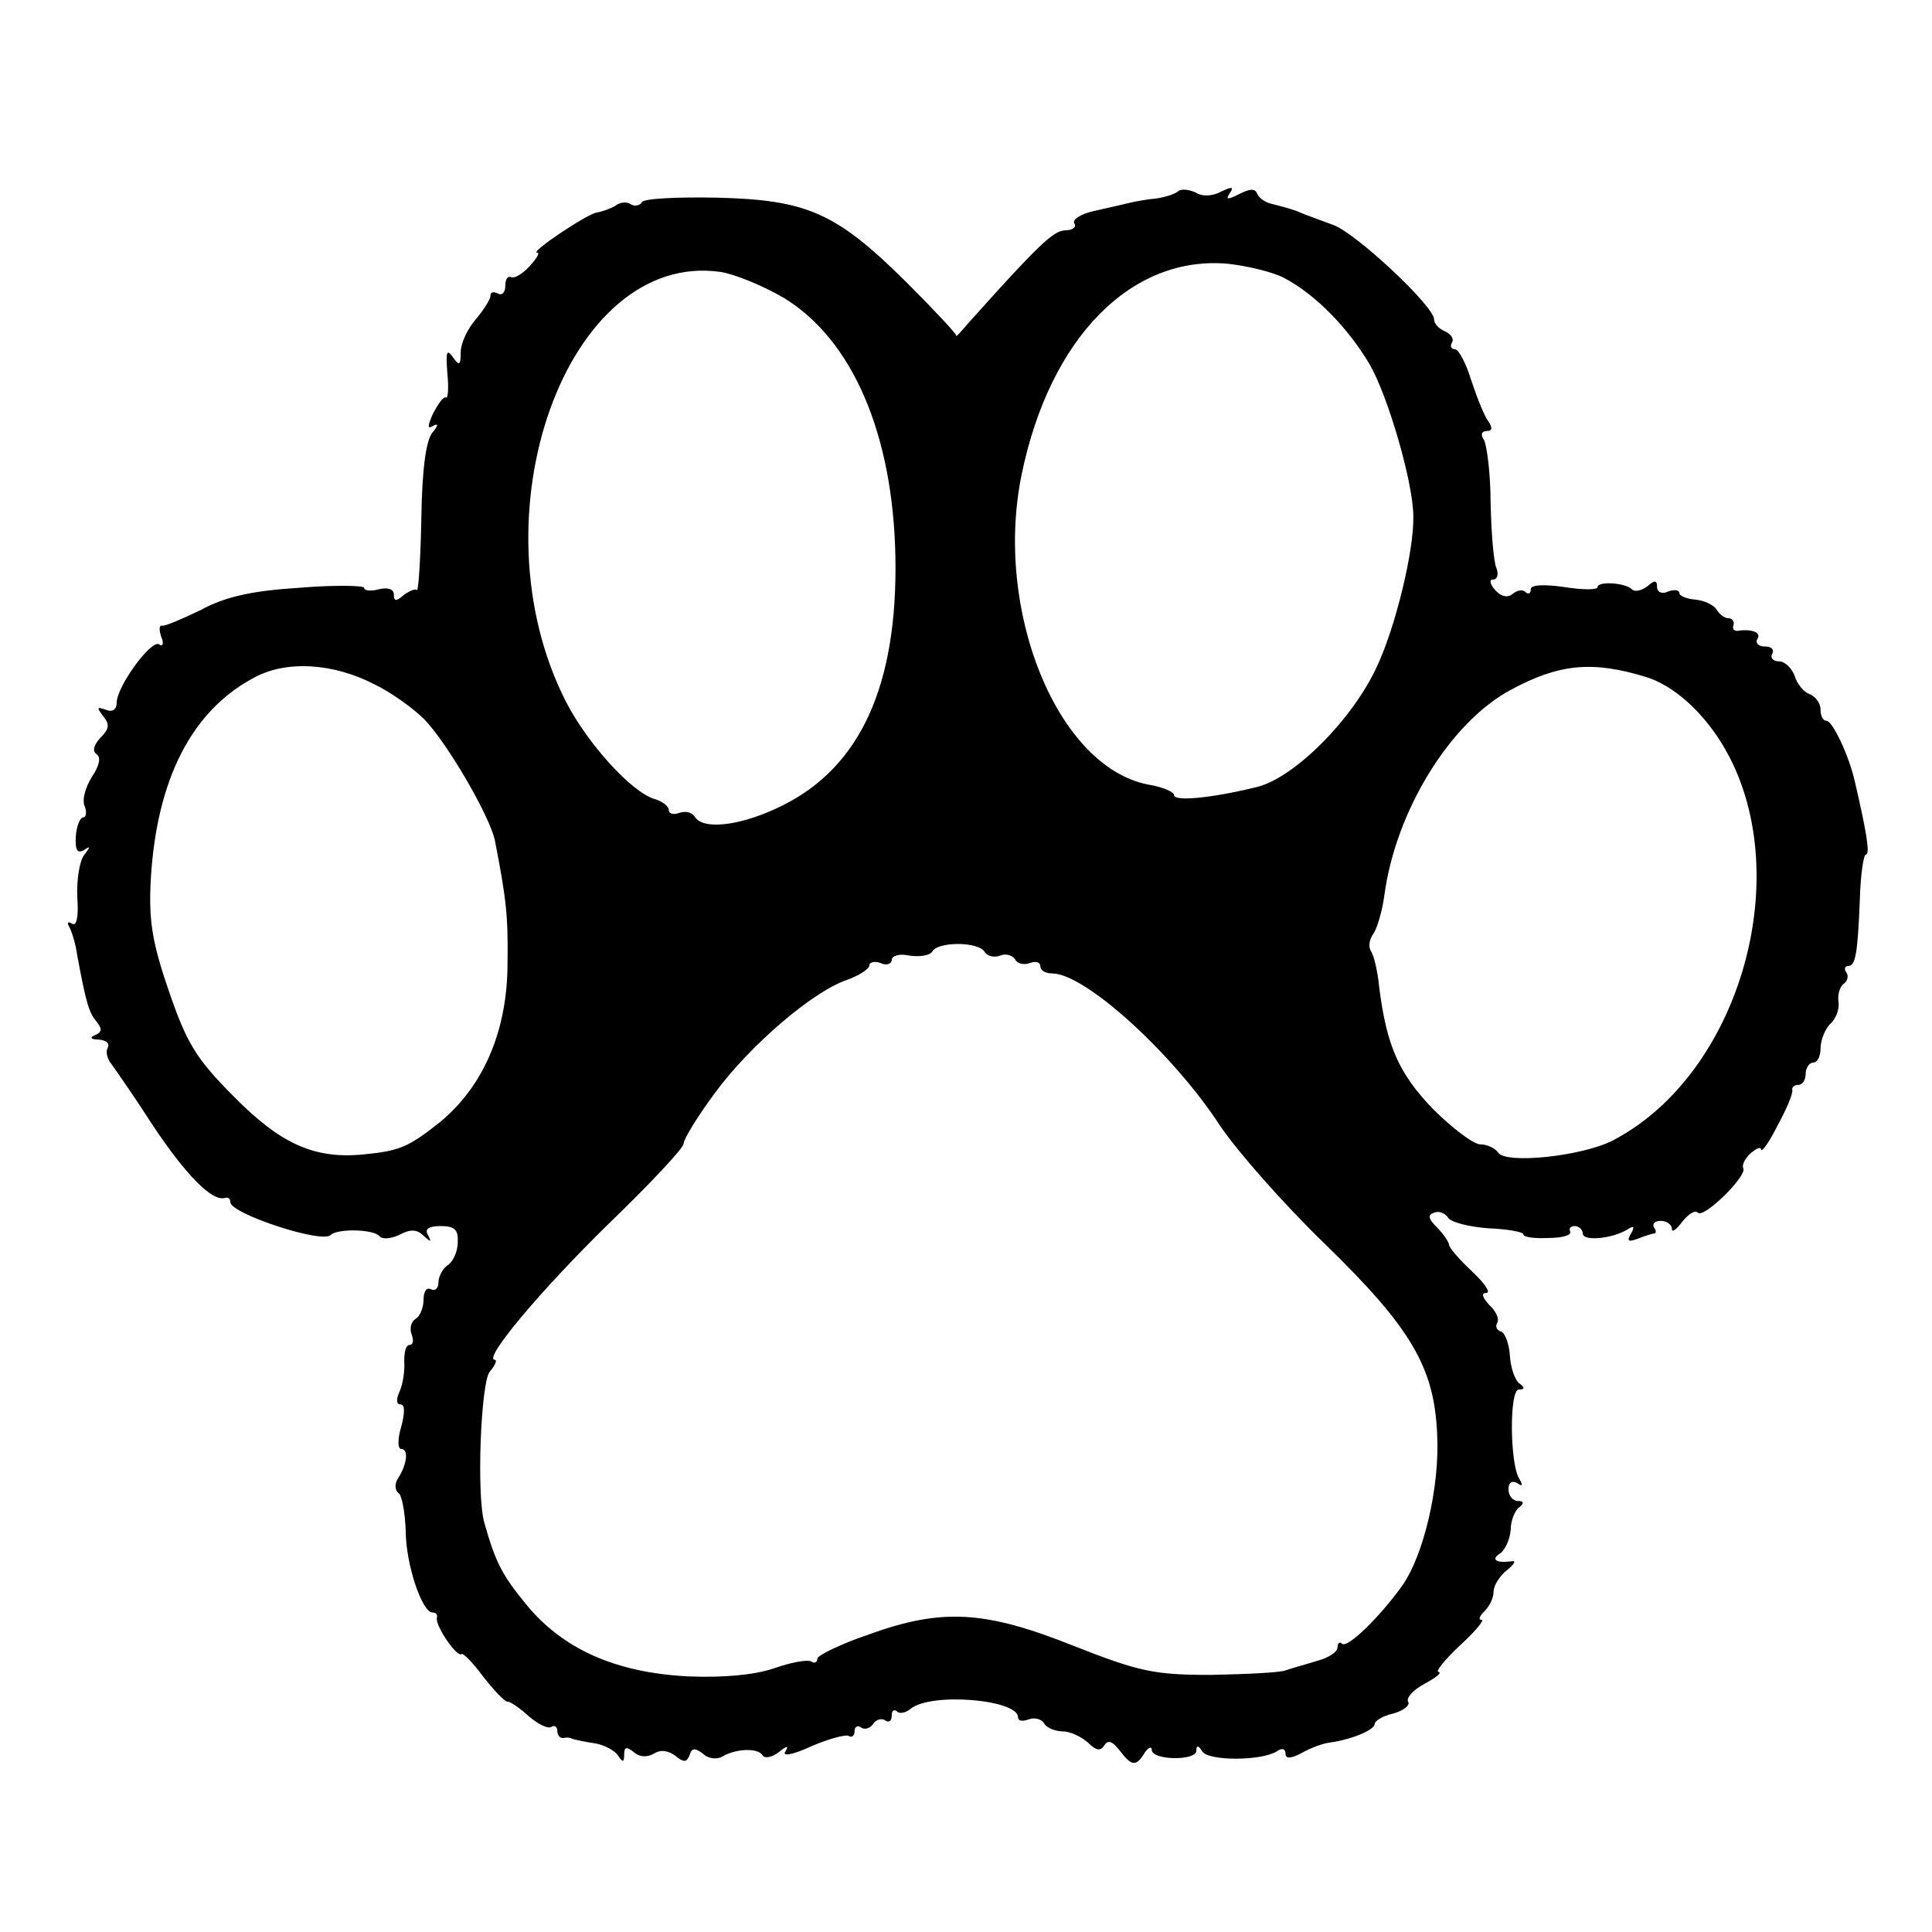
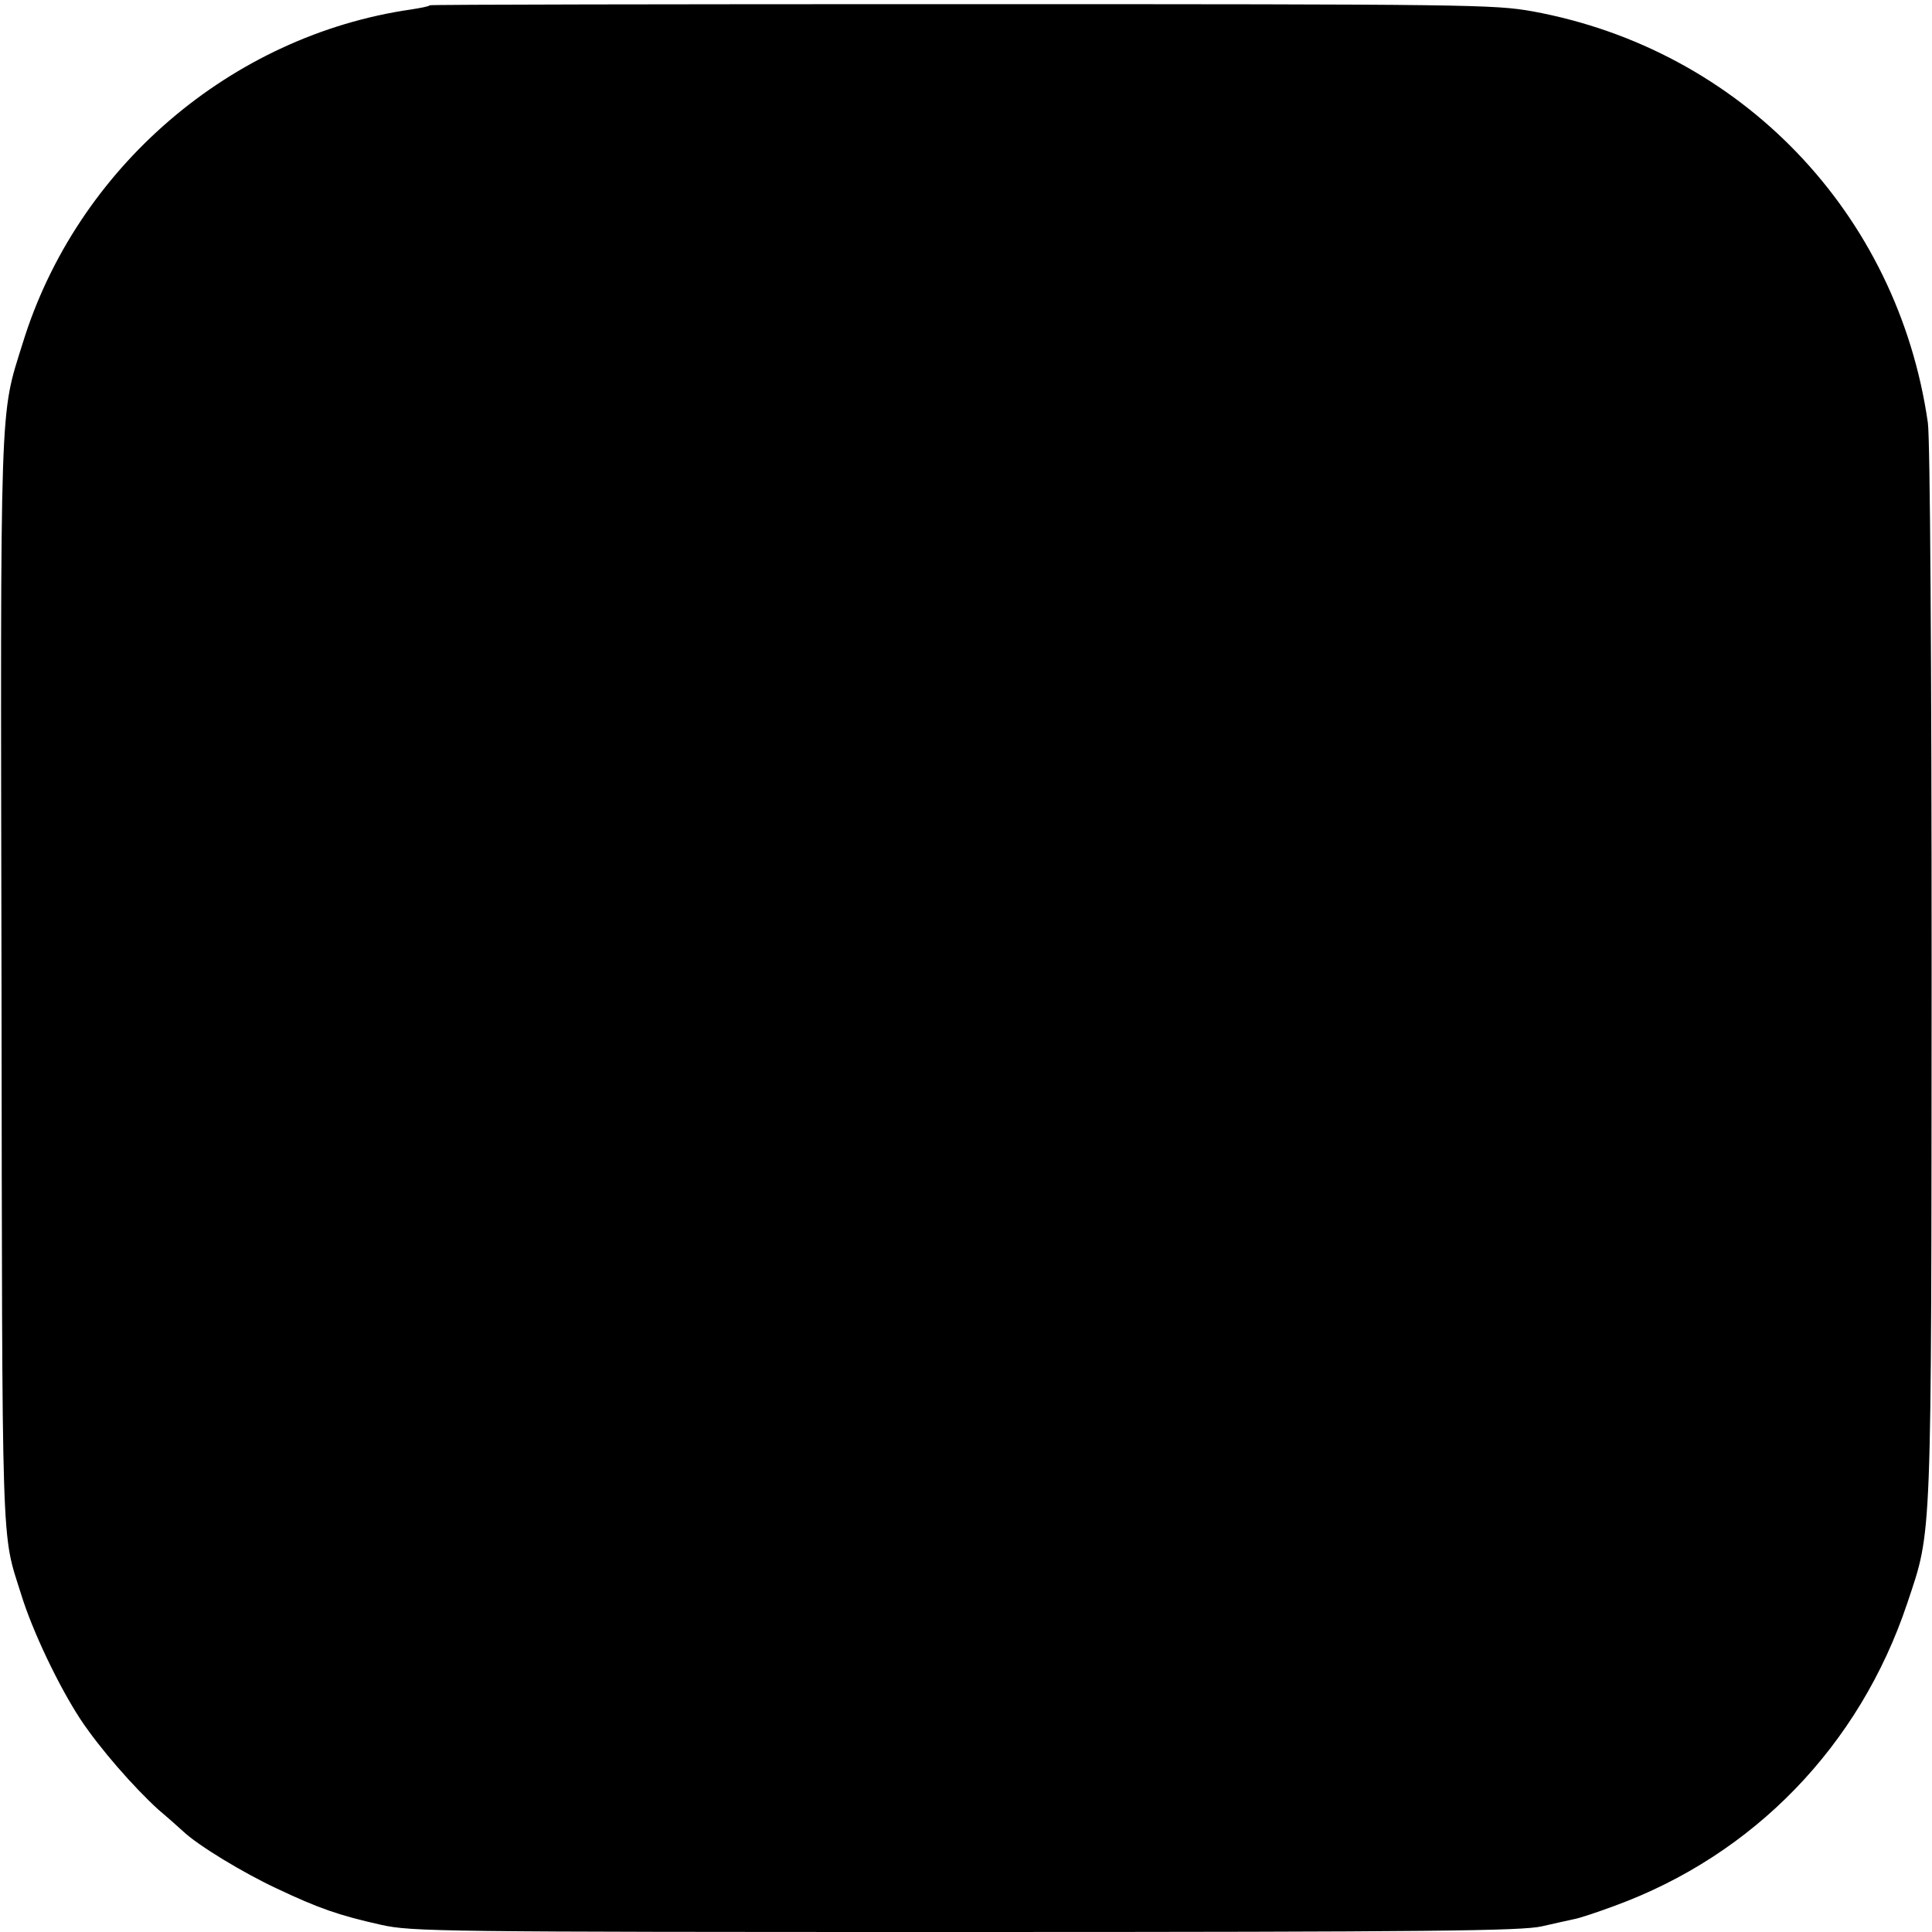
- <svg xmlns="http://www.w3.org/2000/svg" version="1.0" width="260pt" height="260pt" viewBox="0 0 260 260" preserveAspectRatio="xMidYMid meet">
-   <g transform="translate(0,260) scale(0.1,-0.1)" fill="#000000" stroke="none">
-     <path d="M1586 2343 c-4 -4 -17 -8 -29 -10 -12 -1 -29 -4 -37 -6 -8 -2 -30 -7 -48 -11 -18 -4 -30 -12 -26 -17 3 -5 -3 -9 -13 -9 -16 -1 -36 -20 -130 -125 -10 -12 -17 -19 -16 -17 1 2 -30 35 -68 73 -94 93 -133 110 -254 113 -53 1 -98 -1 -101 -6 -3 -5 -10 -6 -15 -3 -5 4 -15 3 -21 -2 -7 -4 -18 -8 -25 -9 -13 -2 -91 -54 -80 -54 4 0 -1 -8 -10 -18 -10 -11 -21 -17 -25 -15 -5 2 -8 -3 -8 -12 0 -9 -5 -13 -10 -10 -6 3 -10 2 -10 -3 0 -5 -9 -19 -20 -32 -11 -13 -20 -32 -20 -44 0 -18 -2 -19 -11 -6 -8 11 -9 6 -7 -22 2 -20 1 -35 -2 -33 -3 2 -10 -8 -17 -21 -8 -18 -8 -22 0 -17 7 4 7 0 -1 -9 -9 -11 -14 -51 -15 -116 -1 -55 -4 -99 -6 -96 -2 2 -10 -1 -18 -7 -10 -9 -13 -8 -13 1 0 7 -8 10 -20 7 -11 -3 -20 -2 -20 2 0 3 -39 4 -87 0 -64 -4 -100 -12 -133 -30 -25 -12 -48 -22 -52 -21 -4 1 -4 -6 -1 -15 4 -9 2 -14 -3 -10 -11 6 -57 -57 -57 -79 0 -9 -6 -13 -15 -9 -12 4 -12 3 -3 -9 9 -11 8 -17 -4 -29 -9 -10 -11 -18 -5 -22 6 -4 4 -15 -6 -30 -9 -14 -14 -32 -10 -40 3 -8 2 -15 -2 -15 -4 0 -9 -11 -10 -26 -1 -18 2 -23 11 -18 9 6 9 5 0 -7 -6 -8 -10 -33 -9 -57 2 -26 -1 -39 -7 -35 -6 3 -7 2 -4 -4 3 -5 9 -23 11 -39 12 -65 16 -77 26 -89 8 -10 7 -14 -2 -18 -8 -3 -6 -6 5 -6 10 -1 15 -5 12 -11 -3 -5 -1 -15 5 -22 5 -7 31 -44 56 -83 44 -66 80 -103 97 -97 4 1 7 -1 7 -6 0 -15 123 -56 135 -44 9 9 59 8 66 -2 4 -4 15 -3 26 2 15 8 24 8 33 -1 10 -9 11 -9 6 1 -5 8 1 12 17 12 19 0 24 -5 23 -22 0 -13 -7 -27 -14 -31 -6 -4 -12 -15 -12 -23 0 -8 -5 -12 -10 -9 -6 3 -10 -3 -10 -14 0 -11 -5 -23 -11 -26 -6 -4 -8 -13 -5 -21 3 -8 2 -14 -3 -14 -5 0 -7 -10 -7 -22 1 -13 -2 -31 -6 -40 -5 -11 -5 -18 1 -18 6 0 6 -11 1 -30 -5 -16 -5 -30 0 -30 10 0 8 -20 -4 -39 -5 -7 -5 -16 0 -20 5 -3 9 -26 10 -51 0 -45 22 -110 36 -110 5 0 7 -3 6 -7 -3 -10 27 -54 33 -49 2 2 15 -11 29 -30 14 -18 29 -34 33 -34 4 0 17 -9 29 -20 12 -10 25 -17 30 -14 4 3 8 0 8 -5 0 -6 3 -10 8 -10 4 1 9 1 12 -1 3 -1 16 -4 30 -6 13 -2 28 -10 32 -17 6 -9 8 -9 8 2 0 10 3 11 13 3 8 -7 18 -7 27 -2 9 6 20 4 29 -3 11 -9 15 -9 19 1 3 10 7 10 18 2 7 -7 19 -8 26 -4 18 11 48 12 54 2 3 -5 13 -3 22 4 11 9 14 9 9 1 -5 -7 9 -5 35 7 23 10 46 16 50 14 4 -3 8 0 8 6 0 6 4 9 9 5 5 -3 12 -1 16 5 4 6 11 8 16 5 5 -4 9 -1 9 6 0 7 3 9 7 6 3 -4 12 -2 18 3 27 23 145 13 145 -11 0 -5 6 -6 14 -3 8 3 17 1 21 -5 3 -6 15 -11 25 -11 10 0 25 -7 34 -15 11 -11 17 -12 22 -4 5 8 11 6 21 -7 16 -21 22 -22 34 -2 5 7 9 8 9 3 0 -14 60 -15 60 -1 0 8 3 7 8 -1 8 -13 79 -13 100 0 7 5 12 4 12 -3 0 -7 7 -7 22 1 12 7 29 13 38 14 29 4 60 17 60 25 0 4 11 11 25 14 14 4 23 11 20 16 -3 5 7 16 22 24 15 8 24 15 19 16 -5 0 8 16 28 35 21 19 34 35 30 35 -5 0 -3 5 4 12 7 7 12 18 12 26 0 8 8 21 18 29 9 7 13 13 7 12 -21 -3 -29 2 -17 10 7 4 14 19 15 32 0 13 6 27 12 31 6 5 6 8 -2 8 -7 0 -13 7 -13 16 0 9 5 12 12 8 7 -5 8 -3 2 7 -12 21 -13 119 0 119 8 0 8 3 1 8 -6 4 -12 21 -13 37 -1 17 -7 32 -12 33 -6 2 -8 7 -5 12 3 5 -2 16 -11 24 -9 10 -11 16 -4 16 7 0 -2 13 -19 29 -17 16 -31 32 -31 36 0 3 -7 14 -16 23 -12 12 -13 17 -4 20 7 3 15 -1 19 -7 4 -6 28 -12 54 -14 26 -1 47 -5 47 -8 0 -4 15 -6 34 -5 19 0 32 4 29 9 -2 4 1 7 6 7 6 0 11 -5 11 -10 0 -11 41 -7 61 6 8 5 9 3 4 -6 -6 -10 -4 -12 9 -7 10 4 20 7 22 7 3 0 3 4 0 8 -3 5 1 9 9 9 8 0 15 -5 15 -11 0 -5 6 -1 14 10 8 10 17 16 21 12 8 -8 67 50 61 60 -2 4 2 13 10 20 8 7 14 9 14 5 1 -4 11 10 22 32 12 22 21 43 20 48 -1 4 3 7 8 7 6 0 10 7 10 15 0 8 5 15 10 15 6 0 10 9 10 19 0 11 6 26 13 33 8 7 13 21 11 31 -1 9 2 19 7 23 5 3 7 10 4 15 -4 5 -2 9 2 9 10 0 13 15 16 92 1 32 5 58 8 58 6 0 1 30 -15 99 -8 35 -30 81 -38 81 -5 0 -8 7 -8 15 0 9 -7 18 -15 21 -8 3 -17 14 -20 25 -4 10 -13 19 -21 19 -8 0 -12 5 -9 10 3 6 -1 10 -10 10 -9 0 -13 5 -10 10 6 9 -8 14 -27 11 -5 0 -7 3 -5 8 1 5 -2 9 -7 9 -5 0 -12 5 -16 12 -4 6 -17 12 -28 13 -12 1 -22 5 -22 9 0 4 -7 5 -15 2 -8 -4 -15 -1 -15 6 0 9 -3 10 -13 1 -8 -6 -17 -8 -21 -4 -9 9 -46 11 -46 3 0 -4 -20 -4 -45 0 -28 4 -45 3 -45 -3 0 -6 -3 -7 -7 -4 -3 4 -11 3 -17 -2 -7 -6 -16 -4 -24 5 -7 8 -8 14 -3 14 6 0 8 7 5 15 -4 8 -7 48 -8 87 0 40 -5 79 -9 86 -5 7 -3 12 4 12 7 0 8 4 2 13 -5 6 -15 31 -23 55 -7 23 -17 42 -22 42 -5 0 -7 4 -4 9 3 5 -1 11 -9 15 -8 3 -15 10 -15 16 0 18 -104 115 -135 127 -16 6 -39 14 -50 19 -11 4 -27 8 -35 10 -8 2 -16 8 -18 13 -3 8 -10 7 -24 0 -16 -8 -19 -8 -13 1 6 9 3 9 -12 2 -11 -6 -25 -7 -34 -1 -9 4 -19 5 -23 2z m142 -117 c42 -22 86 -67 115 -116 25 -43 59 -160 59 -205 1 -46 -24 -149 -49 -202 -32 -70 -110 -149 -161 -162 -61 -15 -112 -20 -112 -11 0 4 -15 11 -34 14 -123 23 -209 235 -171 418 38 184 148 295 278 283 26 -3 60 -11 75 -19z m-673 -27 c92 -56 147 -183 150 -349 3 -172 -47 -282 -152 -334 -54 -27 -107 -34 -118 -15 -4 6 -13 8 -21 5 -8 -3 -14 -1 -14 4 0 5 -9 12 -20 15 -31 10 -89 74 -118 130 -128 250 1 609 208 579 19 -3 58 -19 85 -35z m-551 -520 c23 -11 53 -33 67 -47 31 -32 88 -130 95 -163 15 -77 18 -101 17 -165 0 -92 -33 -167 -92 -215 -43 -34 -54 -38 -106 -43 -63 -5 -108 15 -170 78 -52 52 -64 73 -88 143 -23 67 -27 96 -24 151 8 132 54 224 137 269 44 25 108 21 164 -8z m1711 10 c36 -11 75 -45 103 -91 102 -168 26 -443 -148 -533 -41 -21 -144 -32 -154 -16 -4 6 -15 11 -24 11 -9 0 -38 22 -64 48 -46 48 -62 85 -72 164 -2 21 -7 42 -11 48 -4 6 -2 16 3 23 5 7 12 30 15 52 15 113 88 232 169 276 66 36 111 40 183 18z m-890 -370 c4 -6 13 -8 21 -5 7 3 16 1 20 -5 3 -6 12 -8 20 -5 8 3 14 1 14 -4 0 -6 7 -10 16 -10 44 0 162 -107 226 -205 22 -33 85 -105 142 -160 115 -112 146 -165 150 -254 4 -71 -18 -164 -47 -205 -30 -42 -74 -85 -81 -78 -3 3 -6 1 -6 -5 0 -6 -12 -14 -27 -18 -16 -5 -35 -10 -43 -13 -8 -3 -53 -5 -100 -6 -76 0 -96 4 -185 39 -120 48 -178 51 -277 15 -38 -13 -68 -28 -68 -32 0 -5 -4 -7 -8 -4 -5 3 -27 -1 -50 -9 -26 -9 -68 -13 -116 -11 -98 5 -169 37 -218 97 -32 39 -41 56 -56 109 -11 36 -5 189 7 204 8 9 10 16 7 16 -17 0 62 94 153 183 56 54 101 102 101 108 0 6 19 37 42 68 47 64 131 136 177 152 17 6 31 15 31 20 0 4 7 6 15 3 8 -4 15 -1 15 4 0 6 11 9 24 6 14 -2 28 0 31 6 8 13 62 13 70 -1z" />
+ <svg xmlns="http://www.w3.org/2000/svg" version="1.0" width="512pt" height="512pt" viewBox="0 0 512 512" preserveAspectRatio="xMidYMid meet">
+   <g transform="translate(0,512) scale(0.1,-0.1)" fill="#000000" stroke="none">
+     <path d="M1139 5106 c-2 -3 -24 -7 -49 -11 -478 -69 -887 -420 -1030 -885 -61 -196 -59 -123 -56 -1690 2 -1549 -1 -1456 52 -1625 30 -98 100 -244 157 -331 51 -77 141 -180 207 -240 25 -21 54 -47 65 -57 40 -38 161 -111 249 -152 110 -52 164 -71 276 -96 81 -18 151 -19 1550 -19 1238 0 1474 3 1526 15 34 8 72 16 85 19 13 2 61 18 107 35 370 135 650 425 776 801 67 201 64 138 65 1675 0 811 -4 1417 -10 1455 -80 556 -496 989 -1048 1090 -102 18 -162 19 -1512 19 -773 0 -1408 -1 -1410 -3z" />
  </g>
</svg>
